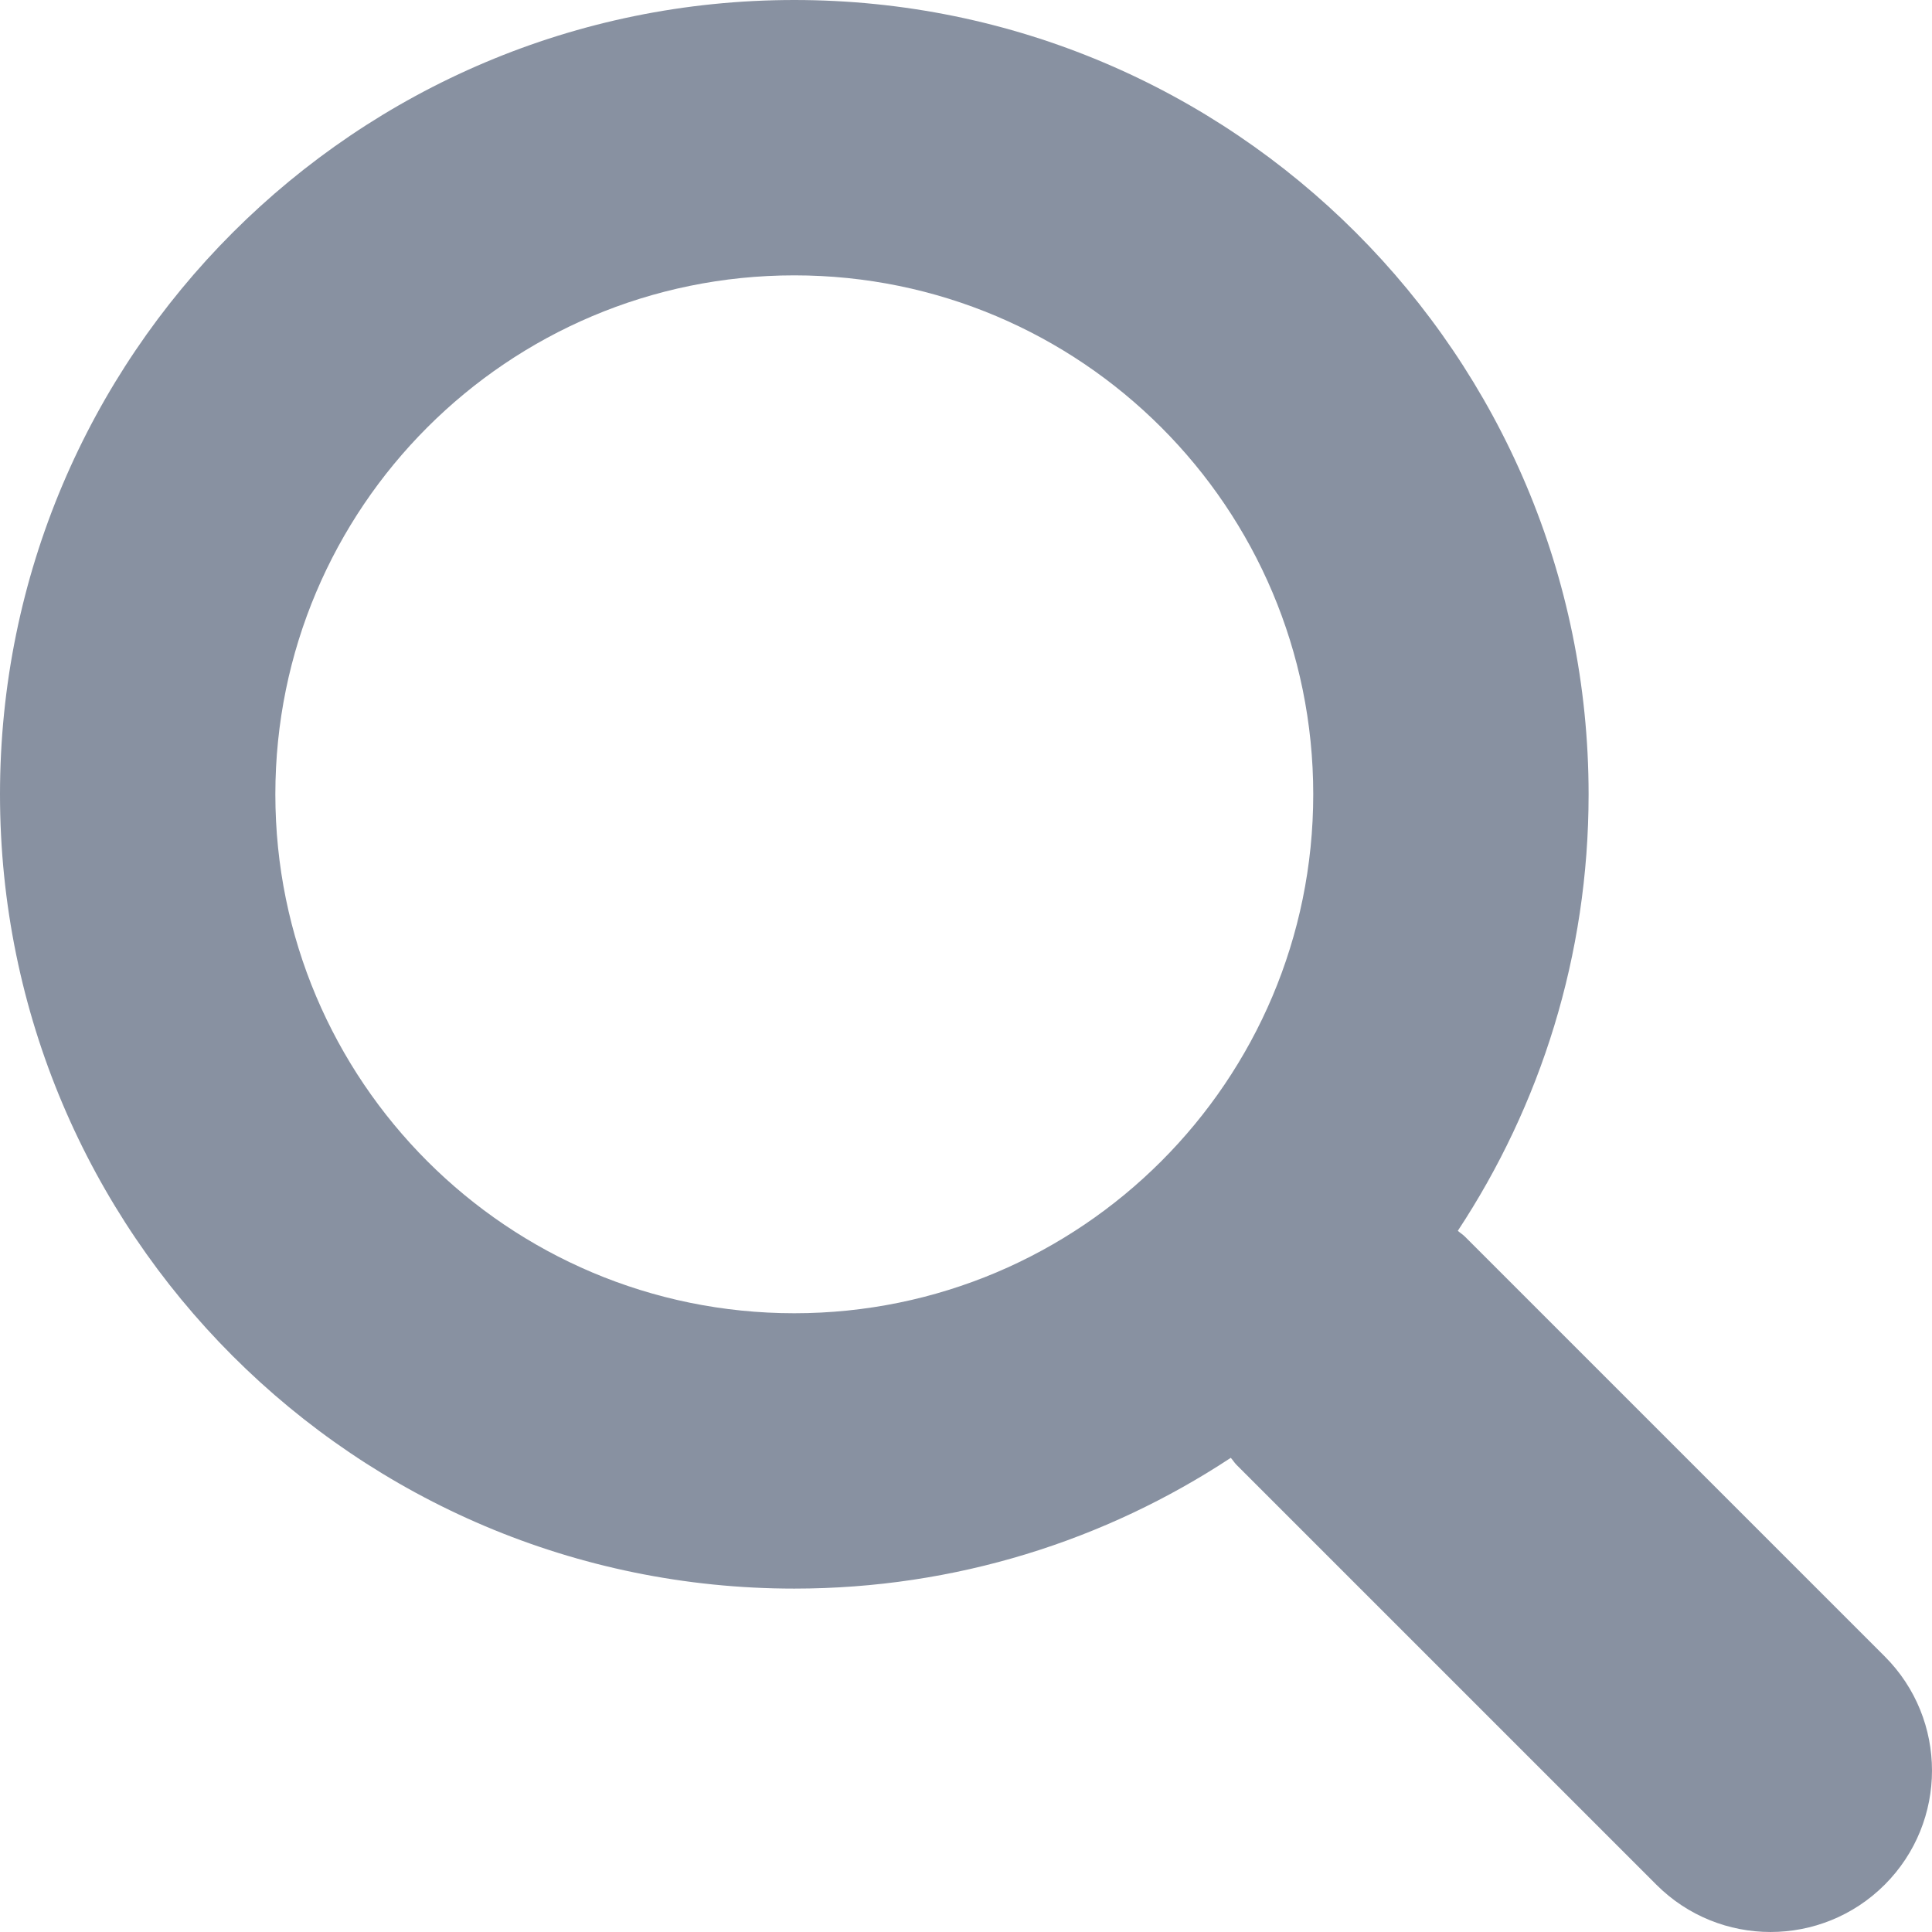
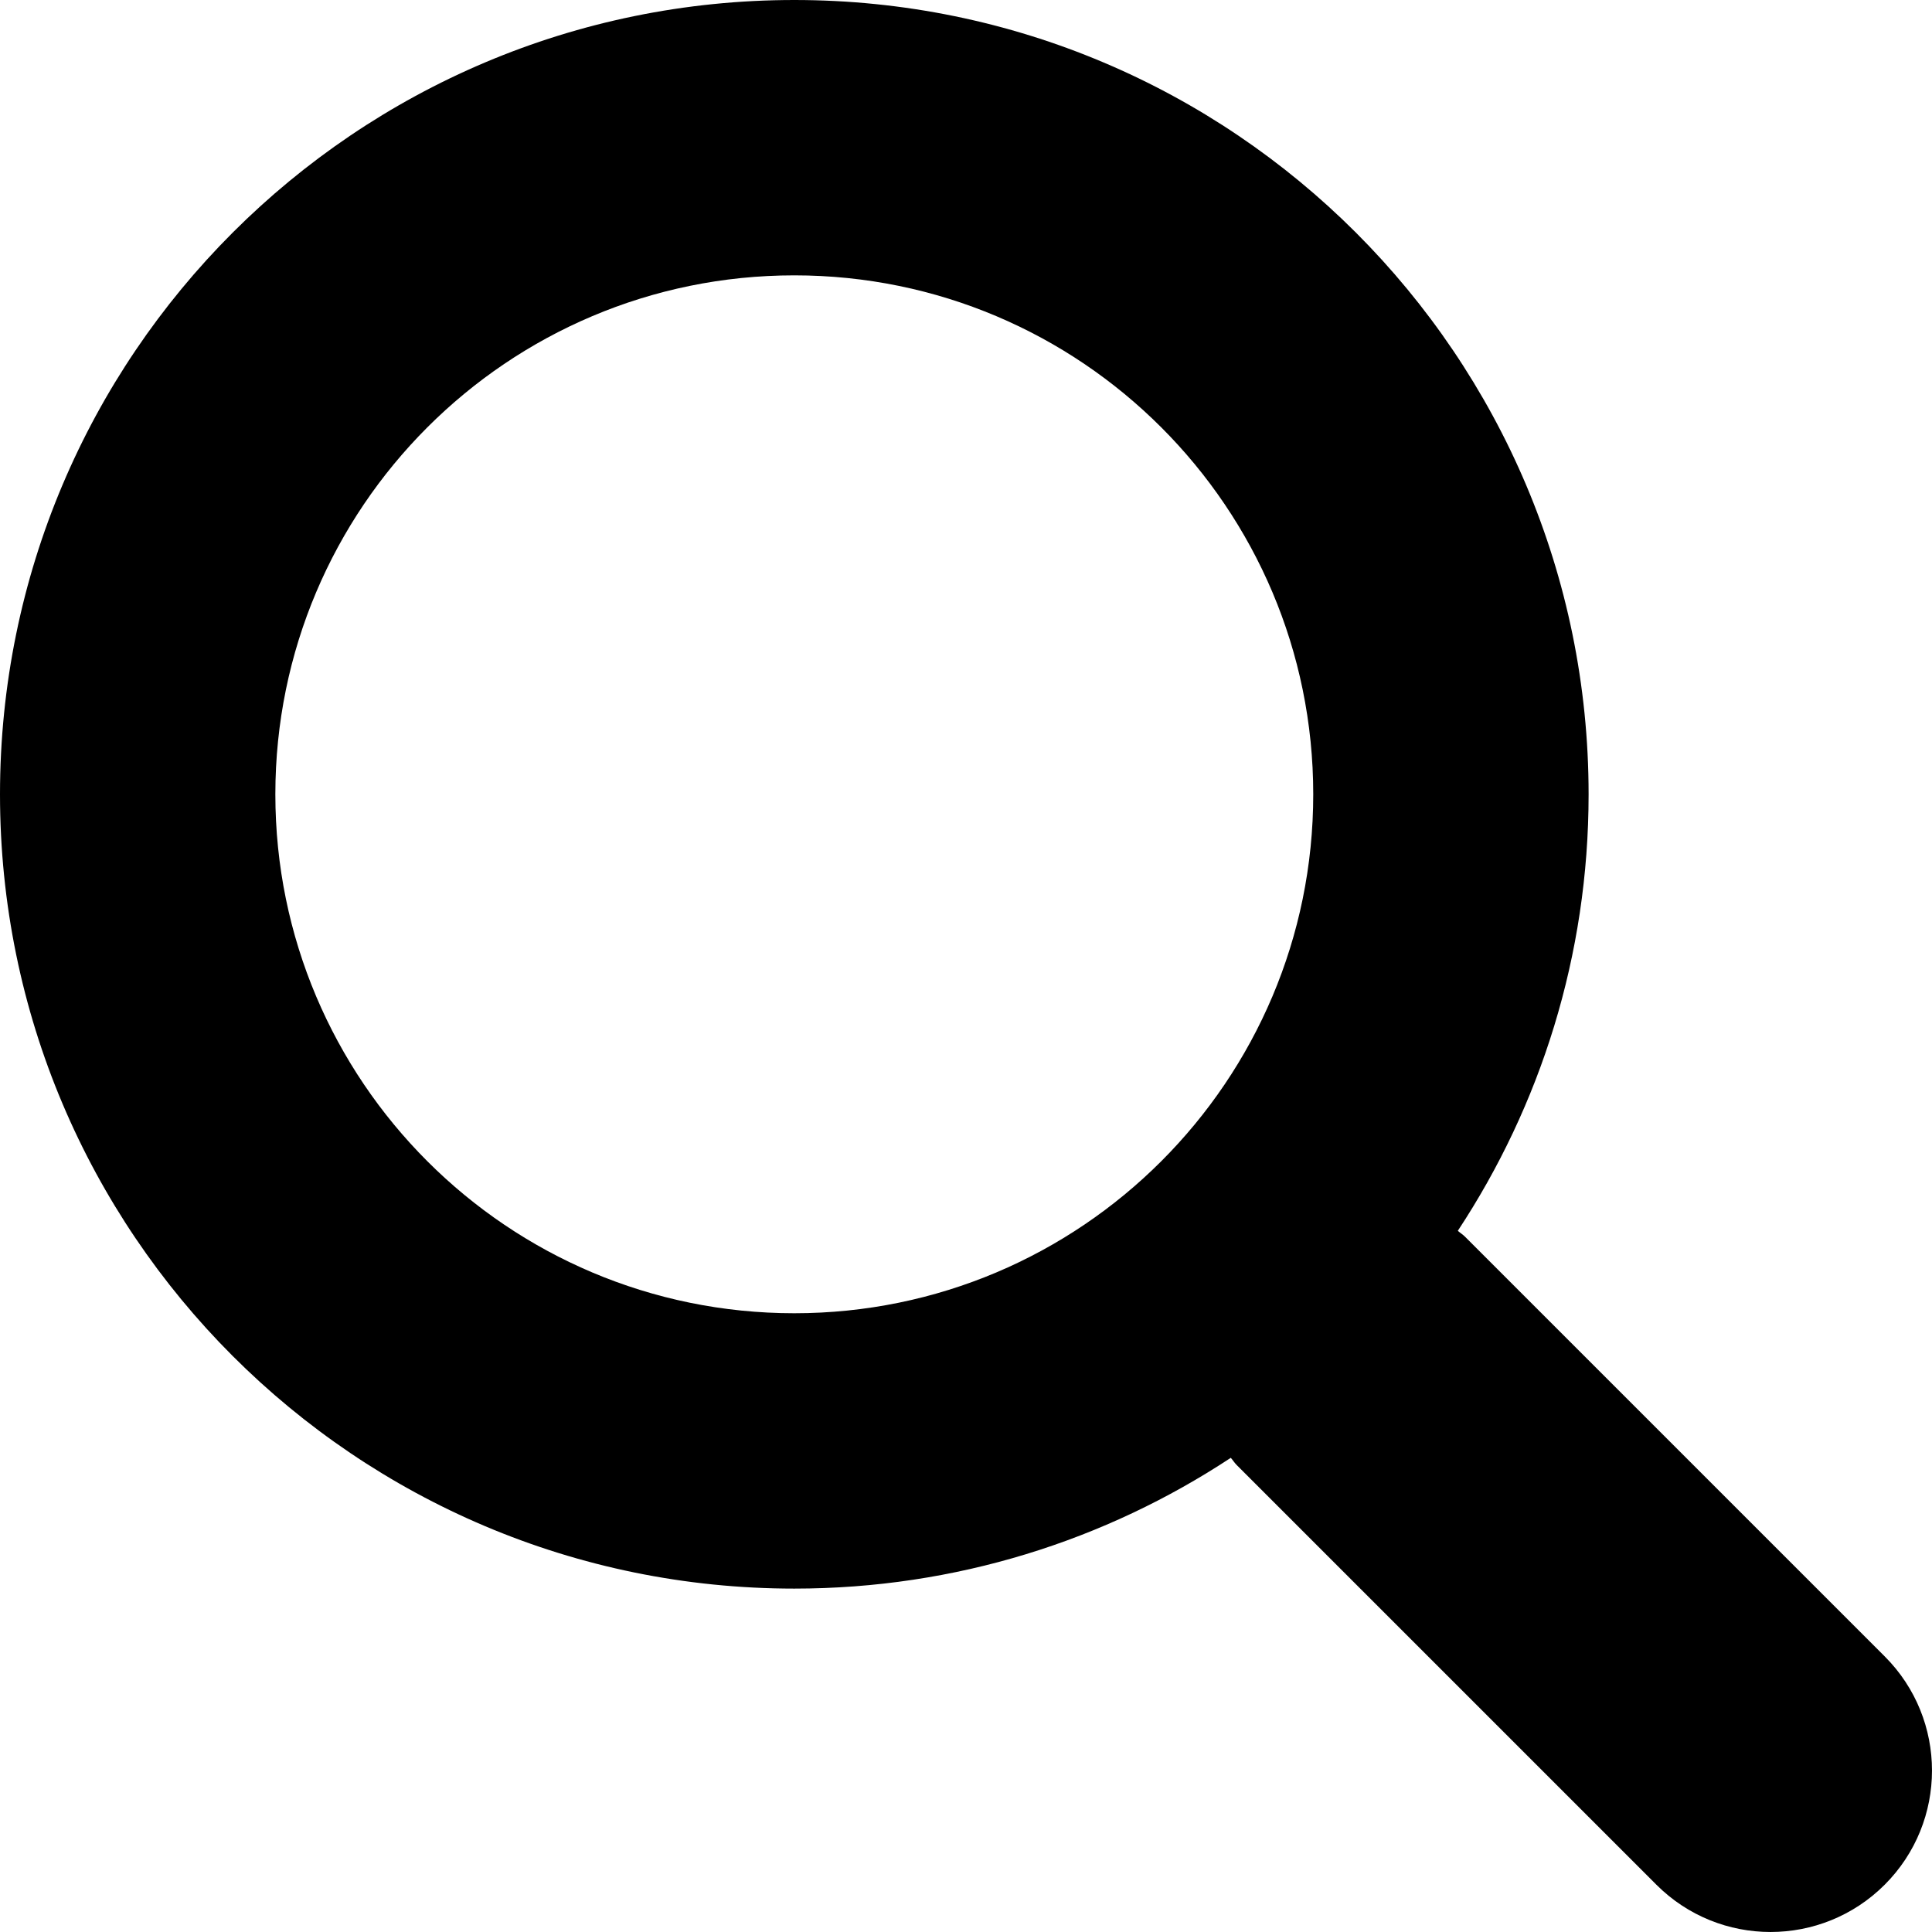
<svg xmlns="http://www.w3.org/2000/svg" version="1.1" id="Capa_1" x="0px" y="0px" viewBox="0 0 250.313 250.313" style="enable-background:new 0 0 250.313 250.313;" xml:space="preserve" width="512px" height="512px">
  <g>
    <g id="Search">
-       <path style="fill-rule: evenodd; clip-rule: evenodd;" d="M244.186,214.604l-54.379-54.378c-0.289-0.289-0.628-0.491-0.93-0.76   c10.7-16.231,16.945-35.66,16.945-56.554C205.822,46.075,159.747,0,102.911,0S0,46.075,0,102.911   c0,56.835,46.074,102.911,102.91,102.911c20.895,0,40.323-6.245,56.554-16.945c0.269,0.301,0.47,0.64,0.759,0.929l54.38,54.38   c8.169,8.168,21.413,8.168,29.583,0C252.354,236.017,252.354,222.773,244.186,214.604z M102.911,170.146   c-37.134,0-67.236-30.102-67.236-67.235c0-37.134,30.103-67.236,67.236-67.236c37.132,0,67.235,30.103,67.235,67.236   C170.146,140.044,140.043,170.146,102.911,170.146z" data-original="#000000" class="active-path" data-old_color="fill-rule: evenodd clip-rule: evenodd;#8891A1" fill="#8891a1" />
+       <path style="fill-rule: evenodd; clip-rule: evenodd;" d="M244.186,214.604l-54.379-54.378c-0.289-0.289-0.628-0.491-0.93-0.76   c10.7-16.231,16.945-35.66,16.945-56.554C205.822,46.075,159.747,0,102.911,0S0,46.075,0,102.911   c0,56.835,46.074,102.911,102.91,102.911c20.895,0,40.323-6.245,56.554-16.945c0.269,0.301,0.47,0.64,0.759,0.929l54.38,54.38   c8.169,8.168,21.413,8.168,29.583,0C252.354,236.017,252.354,222.773,244.186,214.604z M102.911,170.146   c-37.134,0-67.236-30.102-67.236-67.235c0-37.134,30.103-67.236,67.236-67.236c37.132,0,67.235,30.103,67.235,67.236   C170.146,140.044,140.043,170.146,102.911,170.146z" data-original="#000000" class="active-path" data-old_color="fill-rule: evenodd clip-rule: evenodd;#8891A1" fill="#000" />
    </g>
  </g>
</svg>
